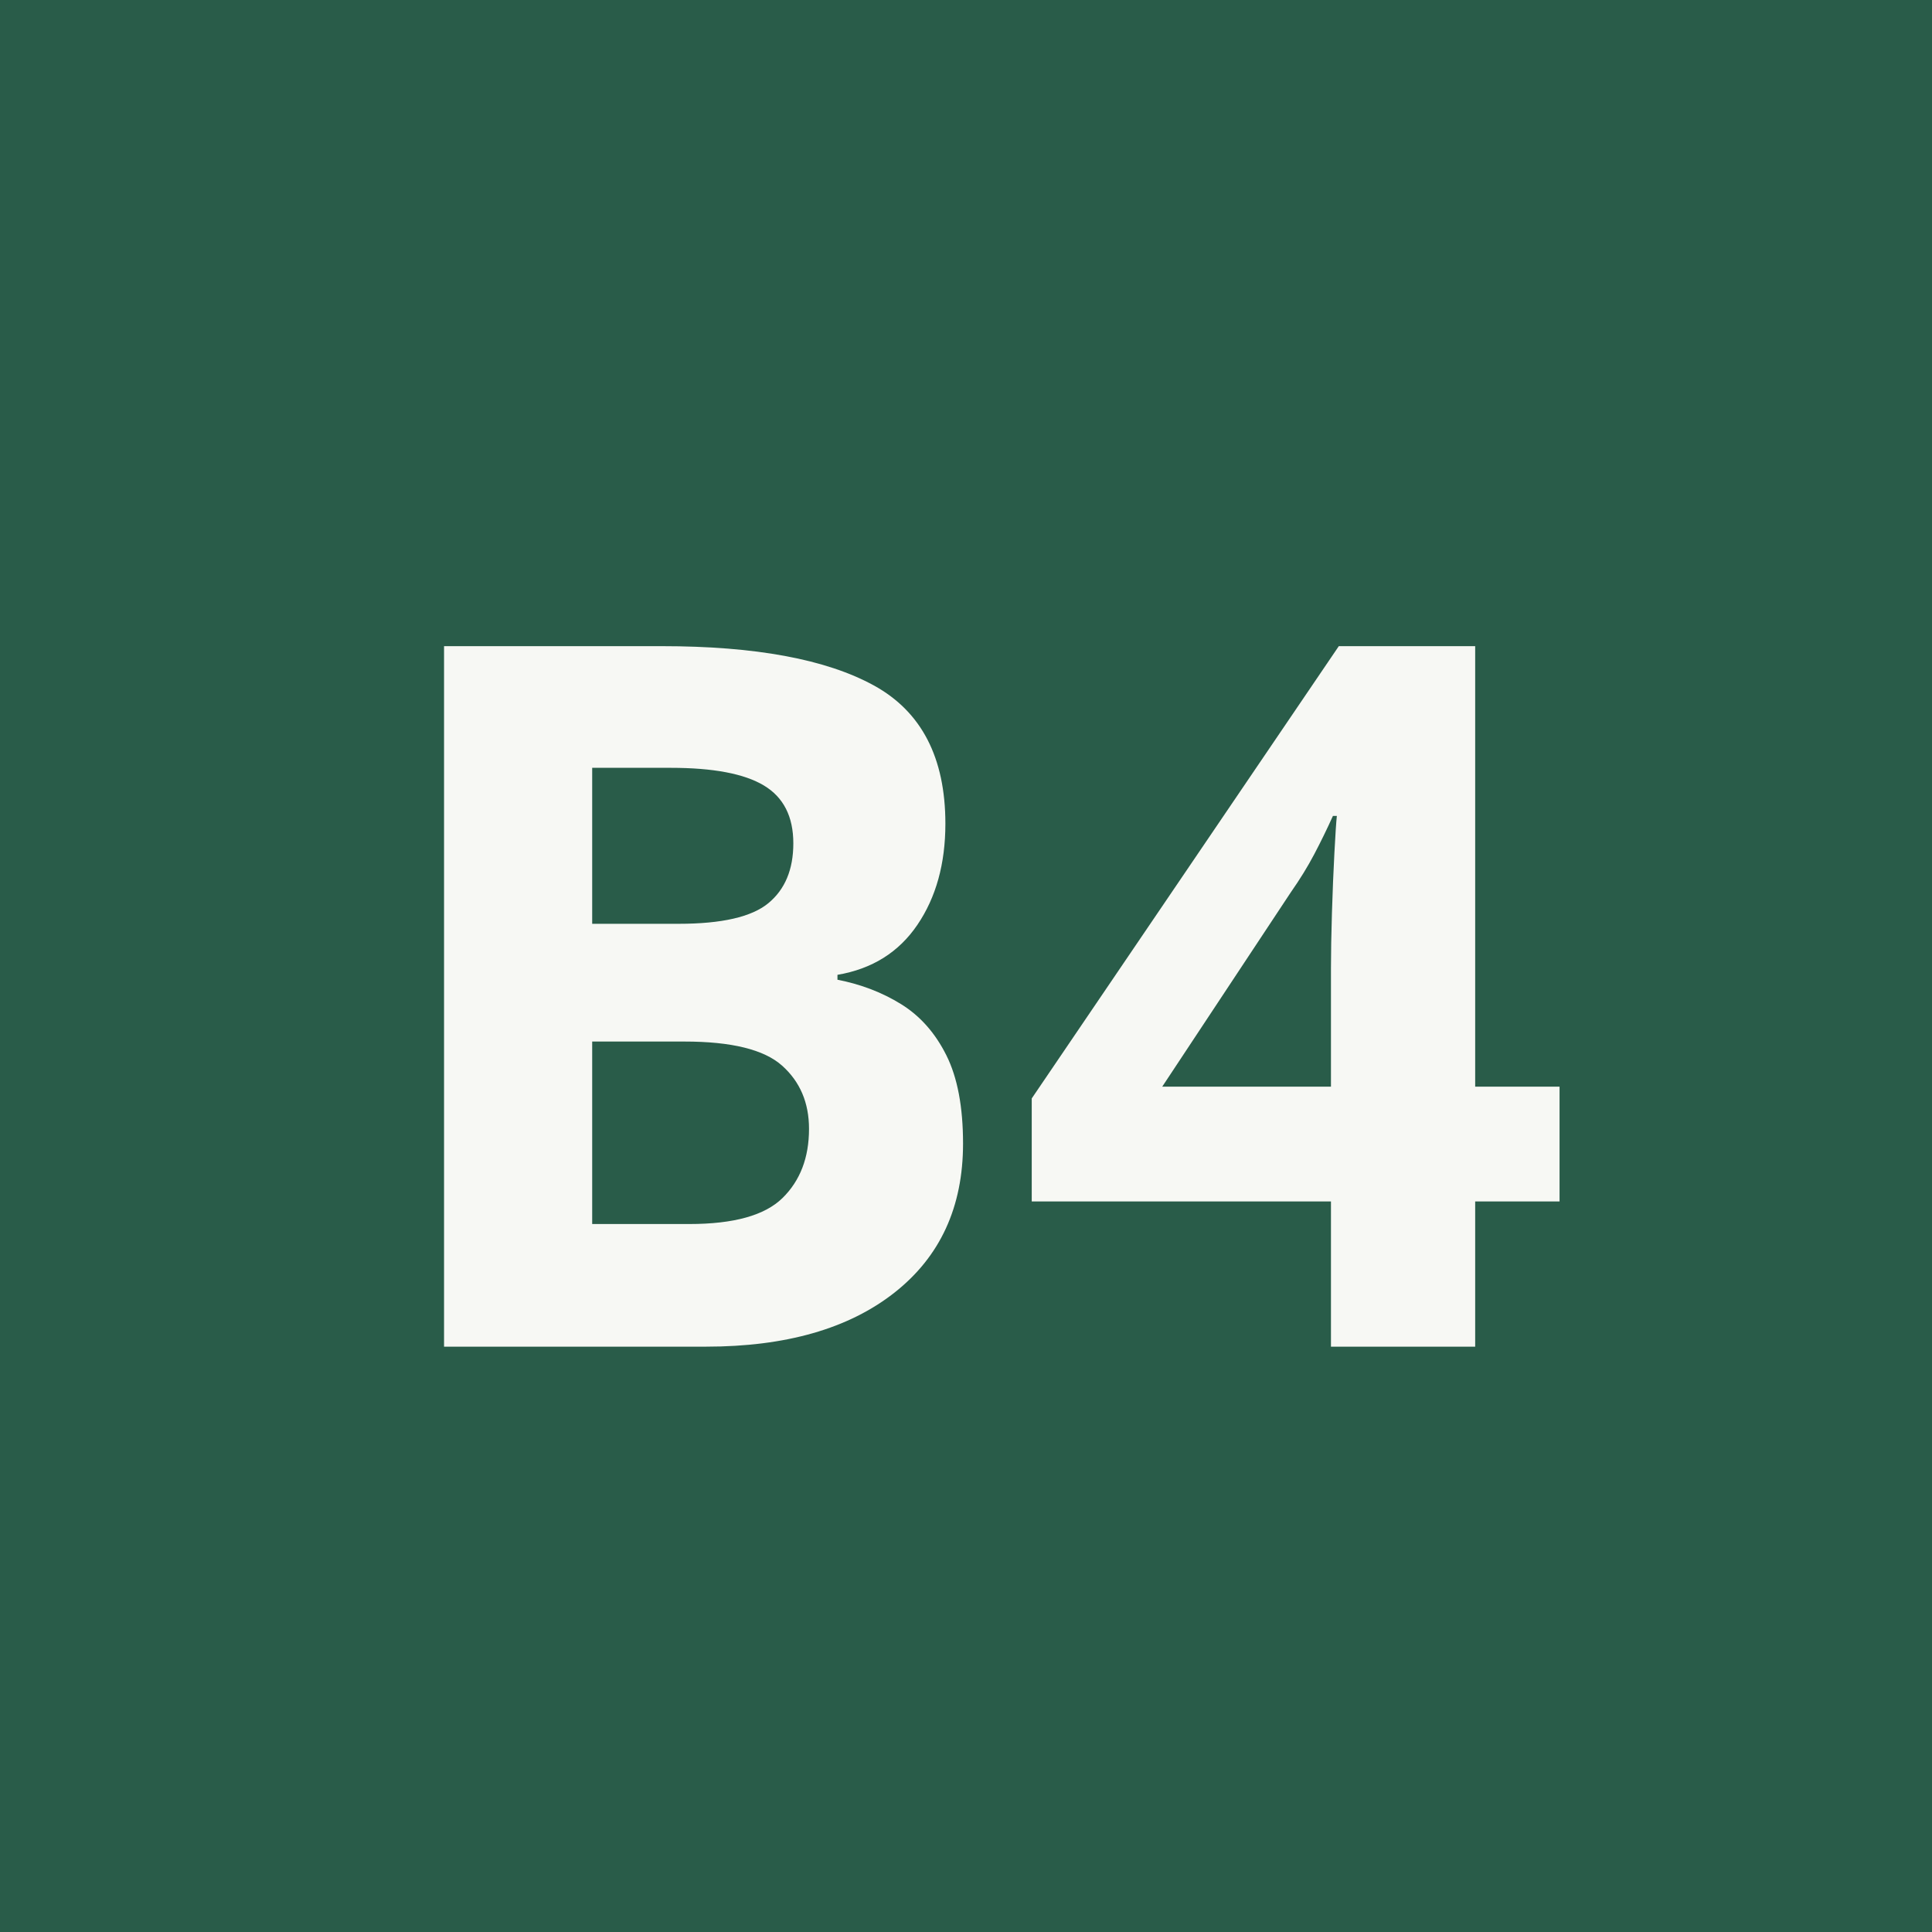
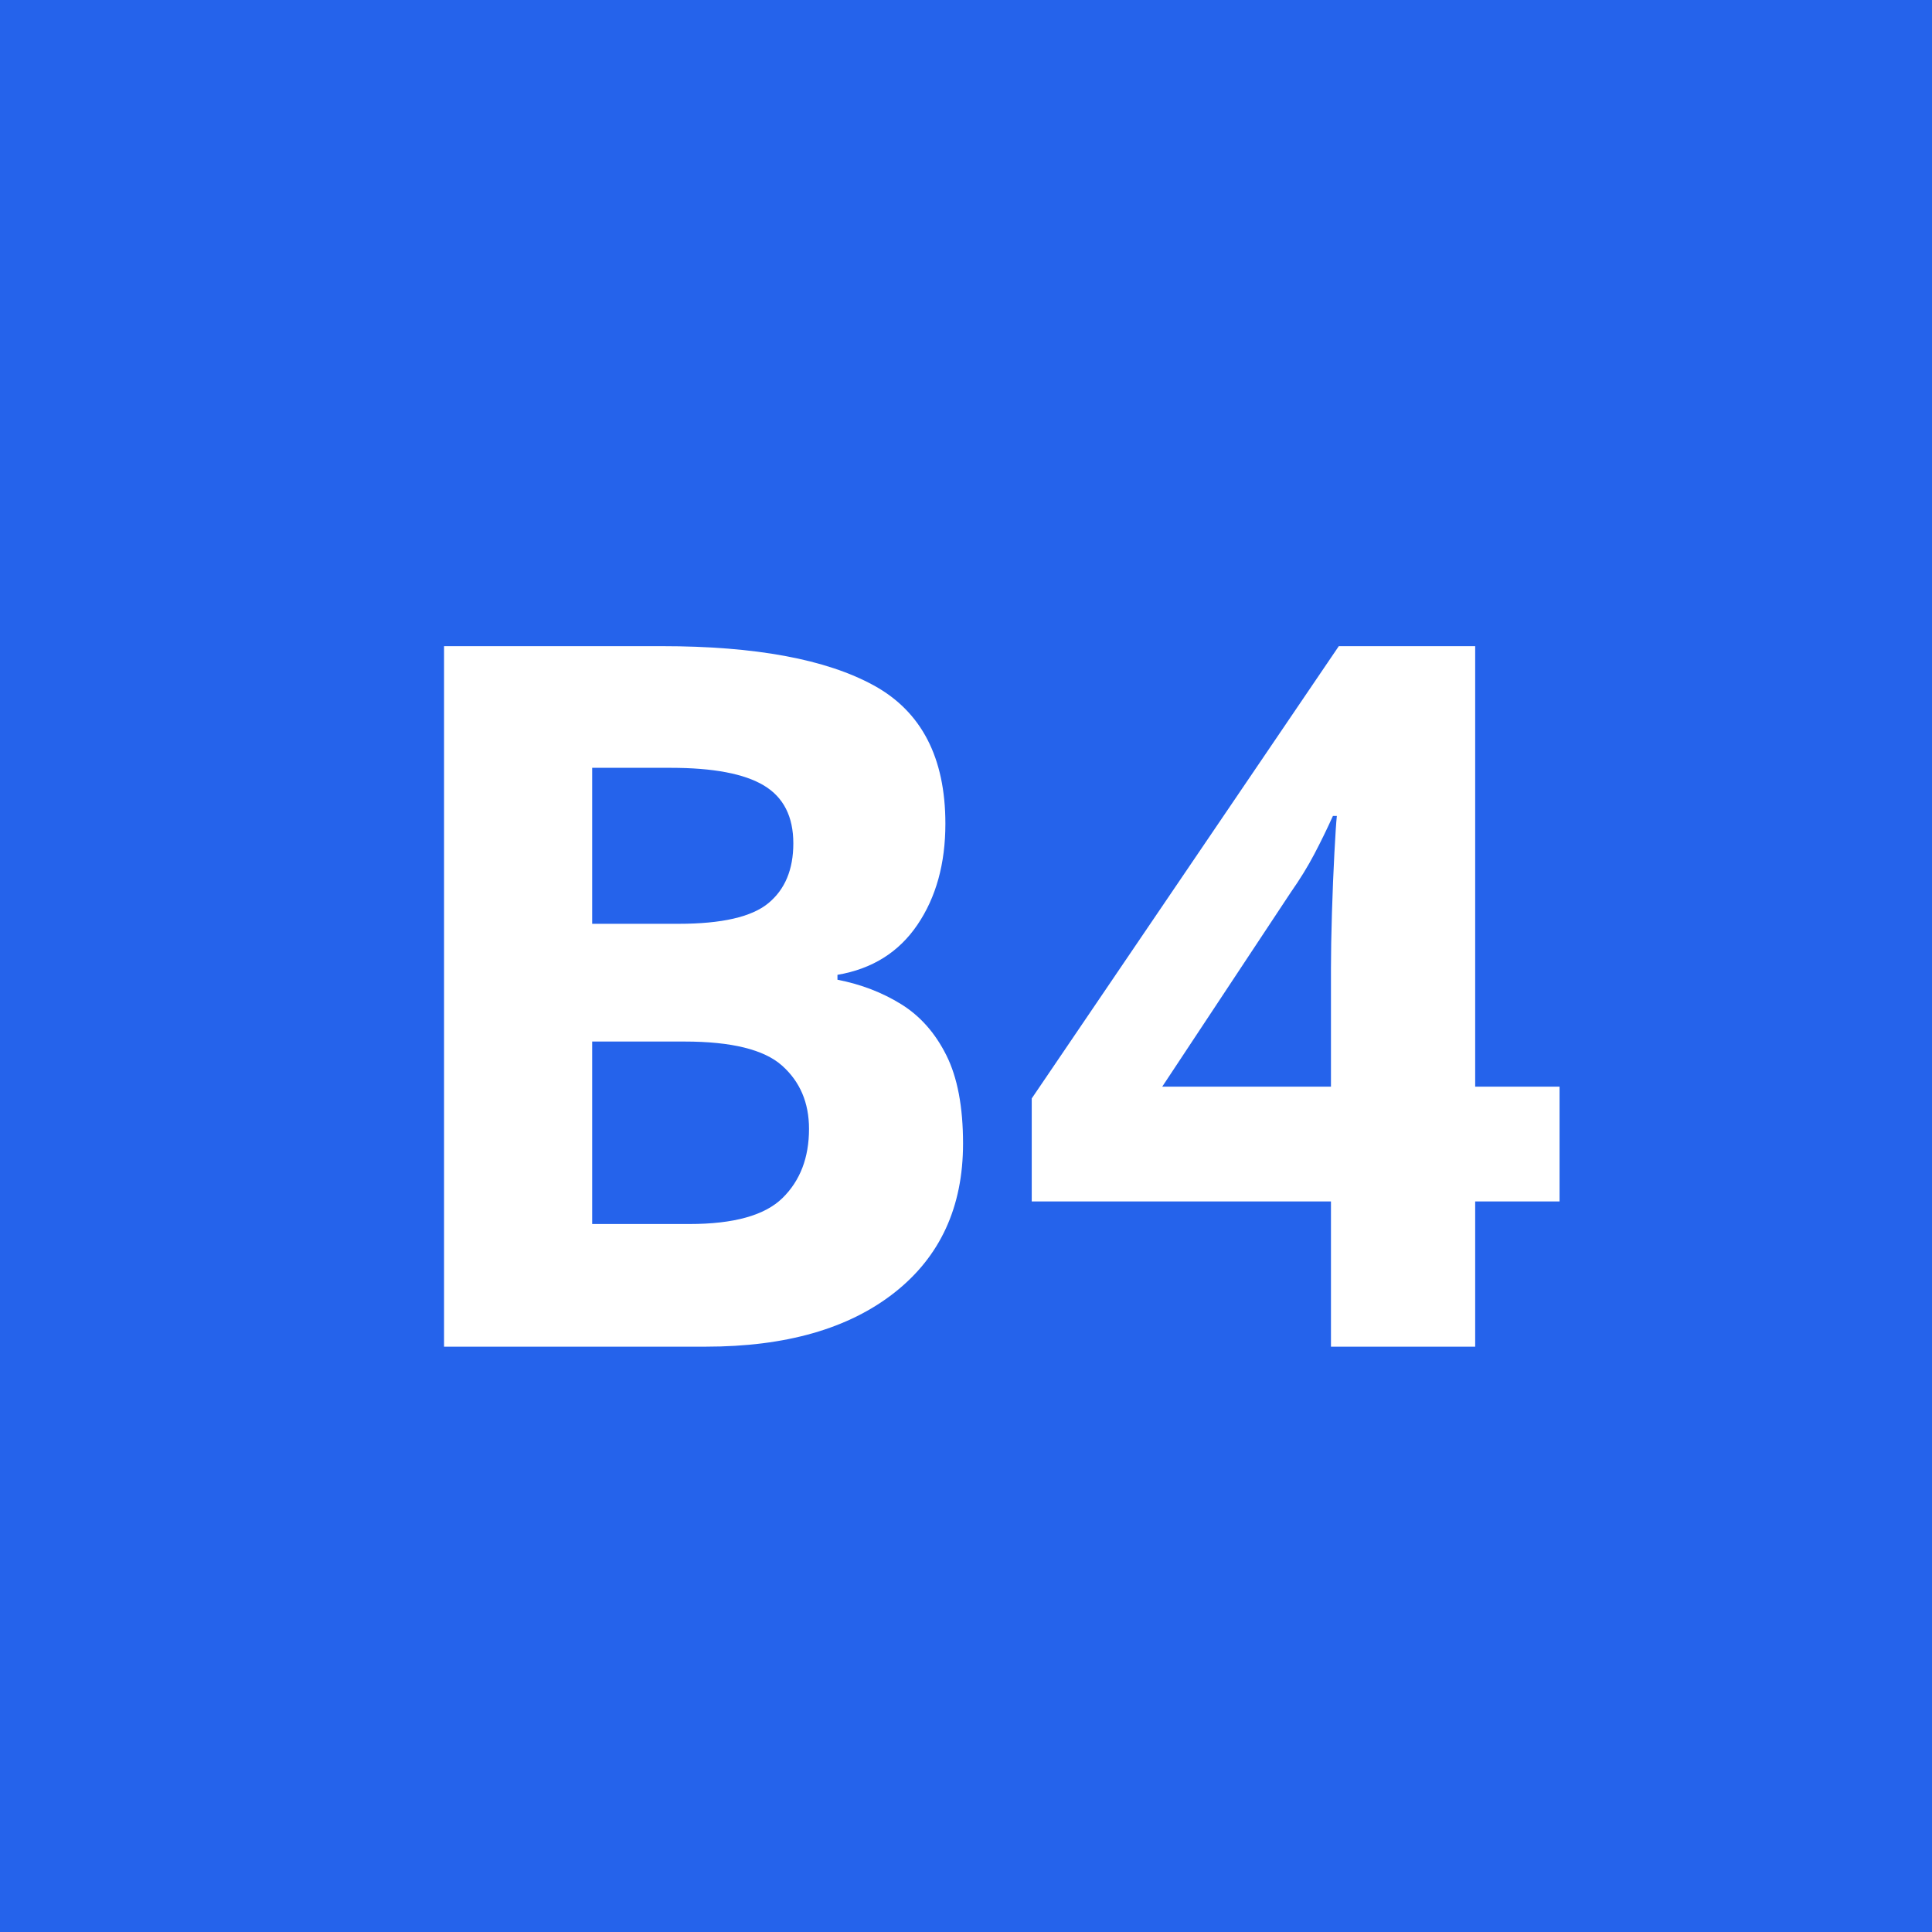
<svg xmlns="http://www.w3.org/2000/svg" width="1024" height="1024" viewBox="0 0 1024 1024">
-   <rect width="1024" height="1024" fill="#295C49" />
-   <g fill="#F7F8F4" font-family="Noto Sans KR" font-weight="700" text-anchor="middle">
+   <rect width="1024" height="1024" fill="#2563EB" />
+   <g fill="#FFFFFF" font-family="Noto Sans KR" font-weight="700" text-anchor="middle">
    <text x="512" y="512" dominant-baseline="central" font-size="520">B4</text>
  </g>
</svg>
